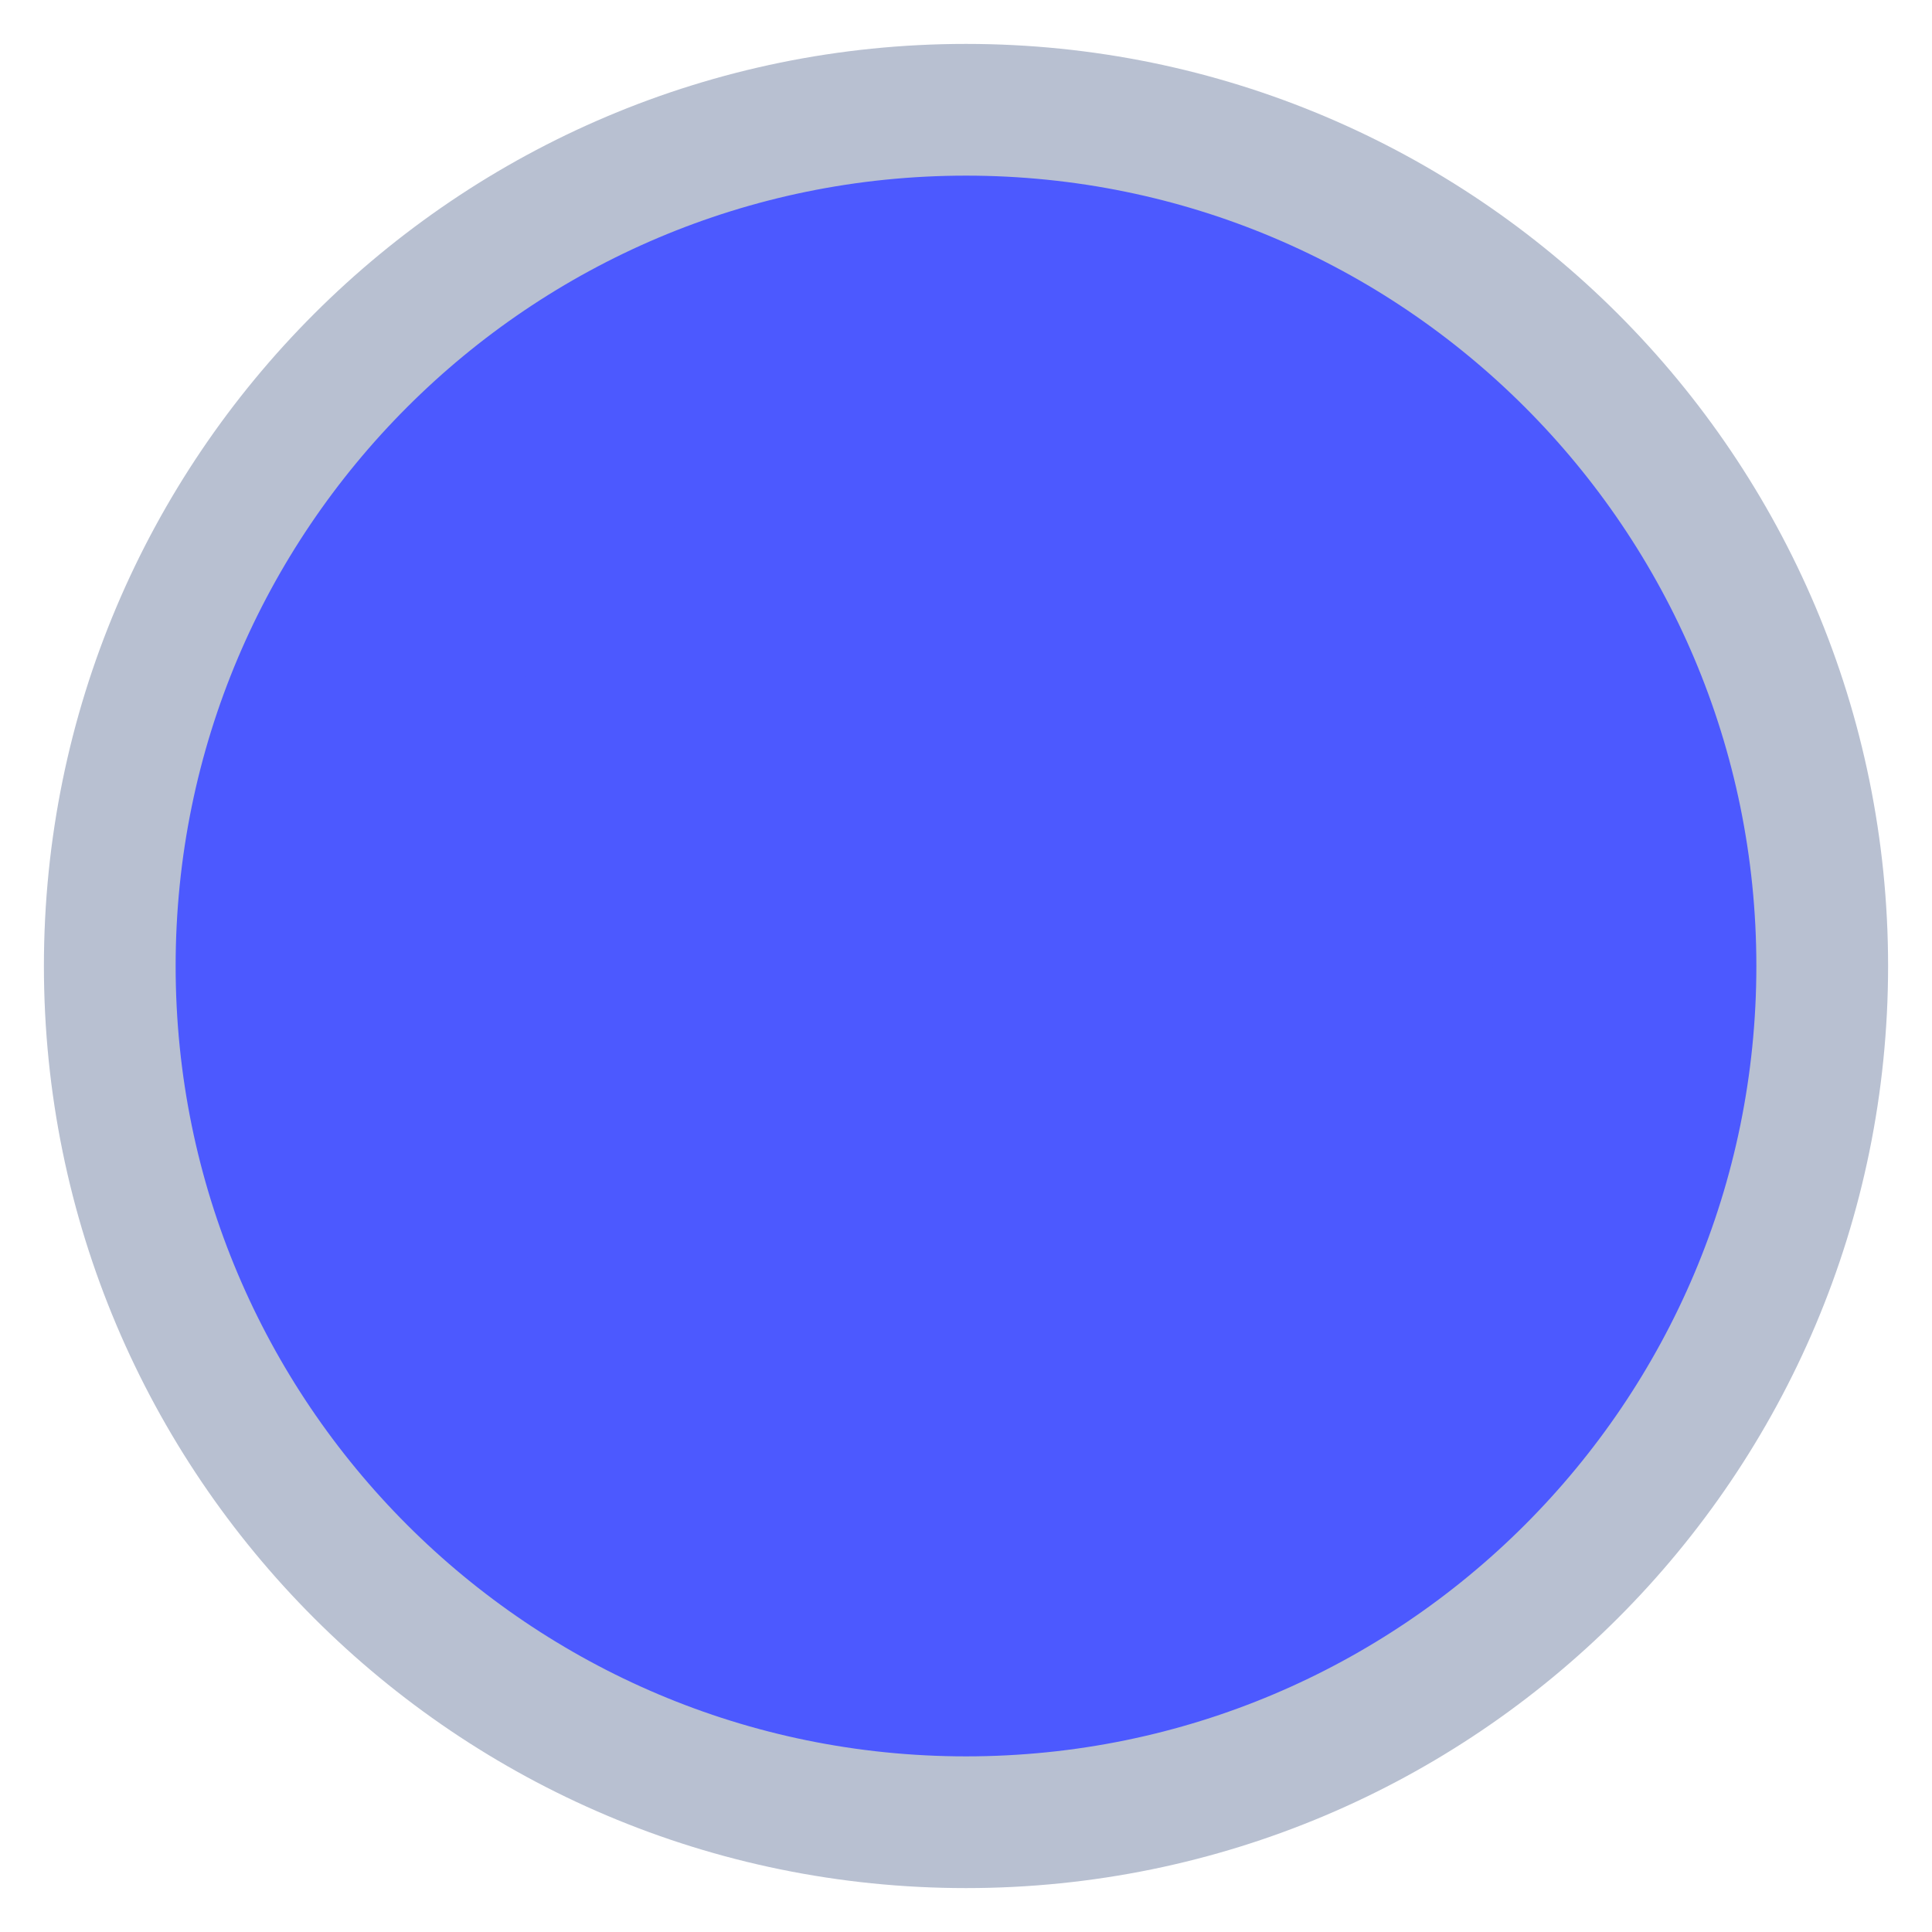
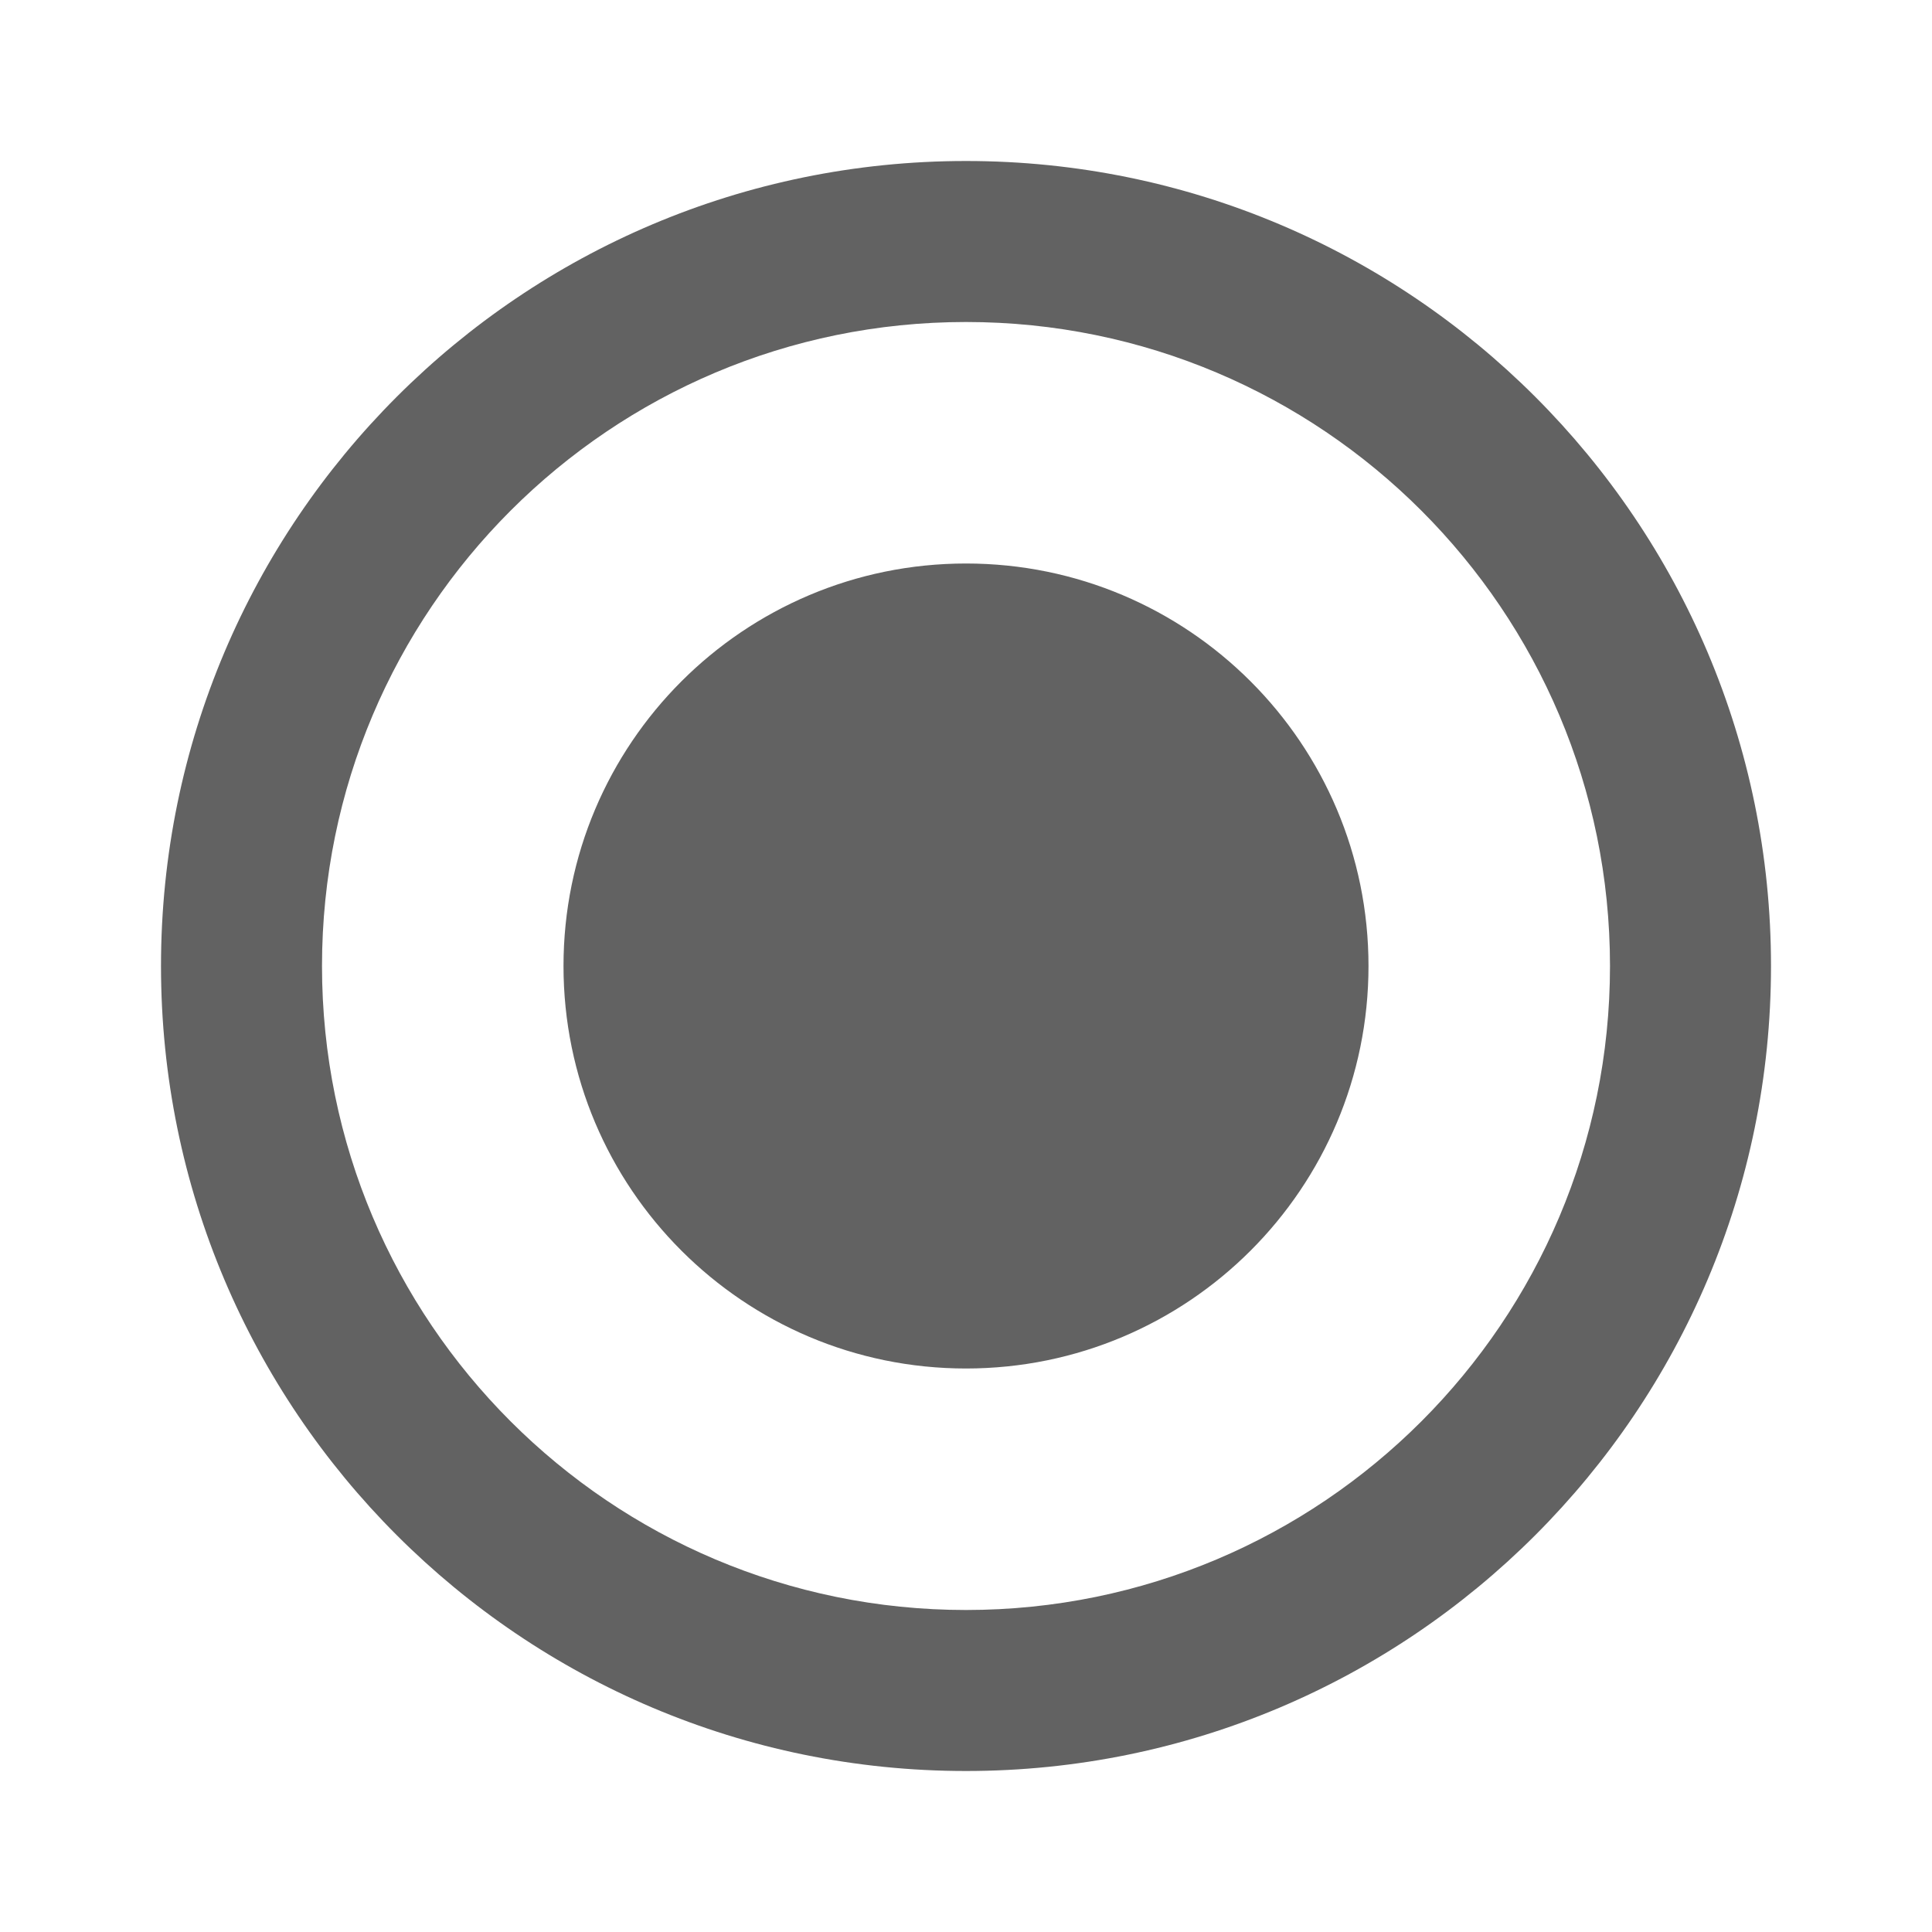
- <svg xmlns="http://www.w3.org/2000/svg" viewBox="0 0 22 22">
-   <g fill="#4C59FF" fill-rule="evenodd" transform="translate(2 2)">
-     <circle cx="9" cy="9" r="9.75" stroke="#B8C0D1" stroke-width="1.5" />
-     <circle cx="9" cy="9" r="6" fill="#4C59FF" />
-   </g>
+ <svg xmlns="http://www.w3.org/2000/svg" aria-hidden="true" focusable="false" width="1em" height="1em" style="-ms-transform: rotate(360deg); -webkit-transform: rotate(360deg); transform: rotate(360deg);" preserveAspectRatio="xMidYMid meet" viewBox="0 0 24 24">
+   <path d="M12 20a8 8 0 0 1-8-8a8 8 0 0 1 8-8a8 8 0 0 1 8 8a8 8 0 0 1-8 8m0-18A10 10 0 0 0 2 12a10 10 0 0 0 10 10a10 10 0 0 0 10-10A10 10 0 0 0 12 2m0 5a5 5 0 0 0-5 5a5 5 0 0 0 5 5a5 5 0 0 0 5-5a5 5 0 0 0-5-5z" fill="#626262" />
</svg>
